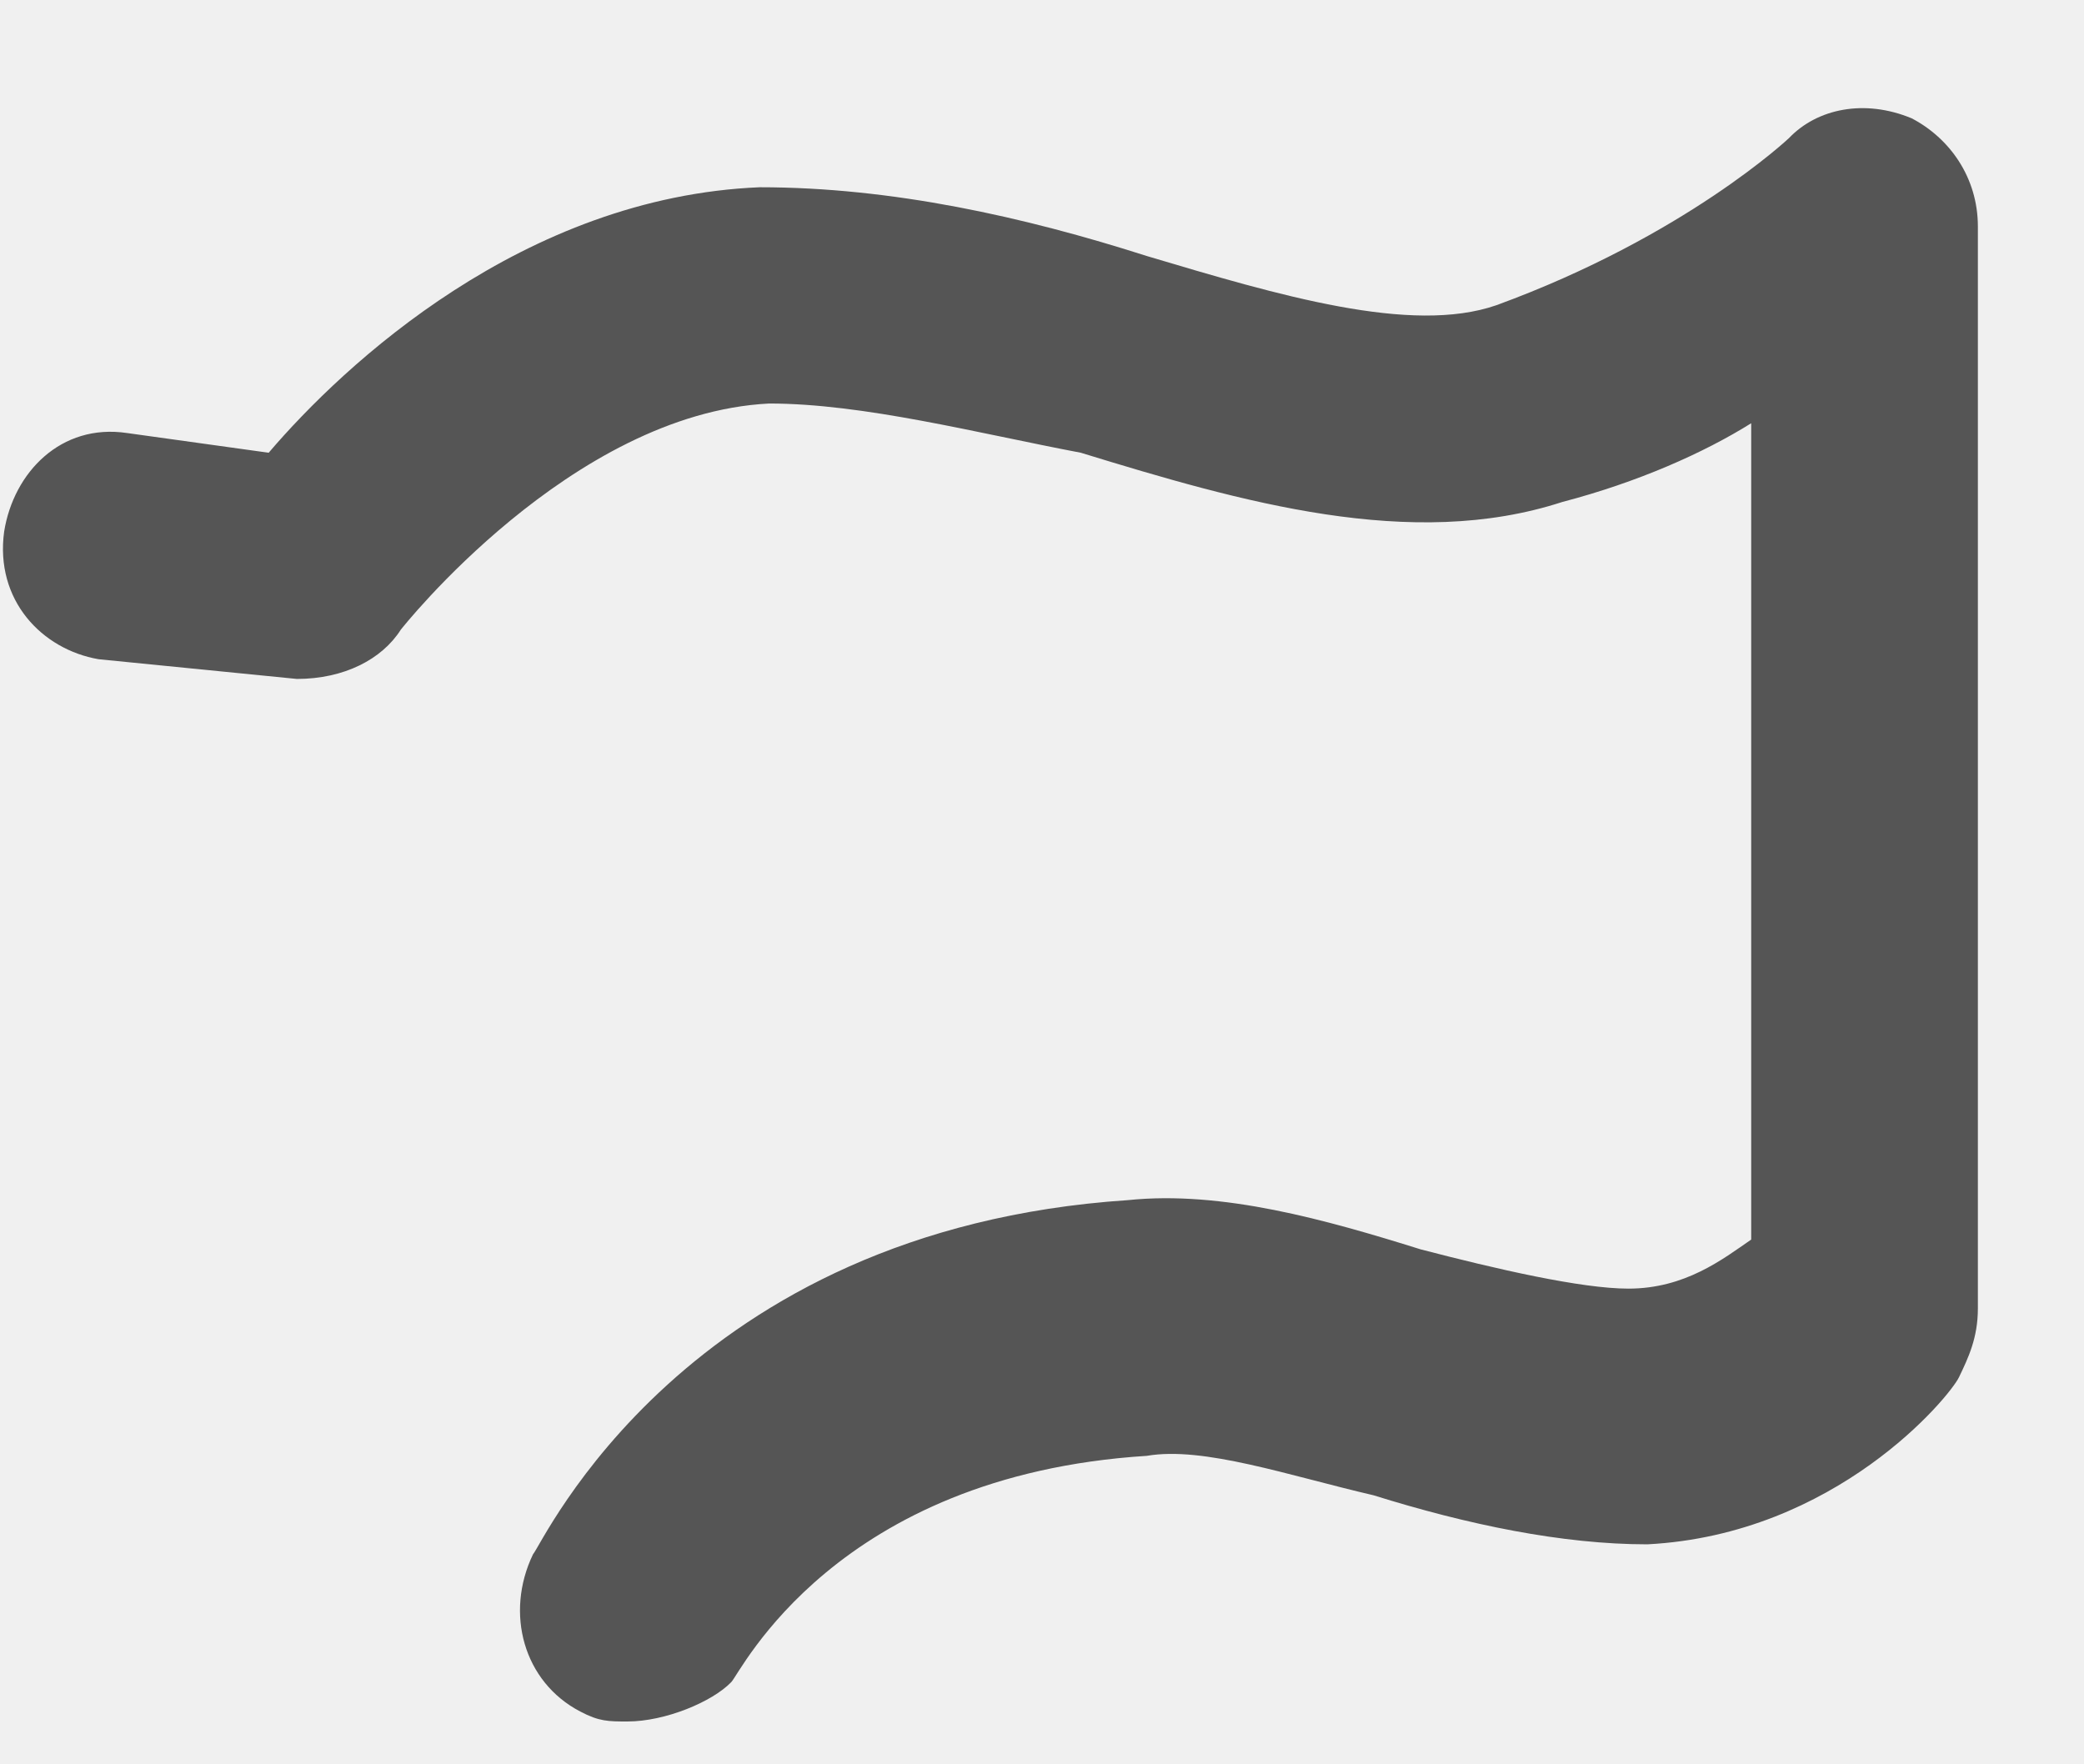
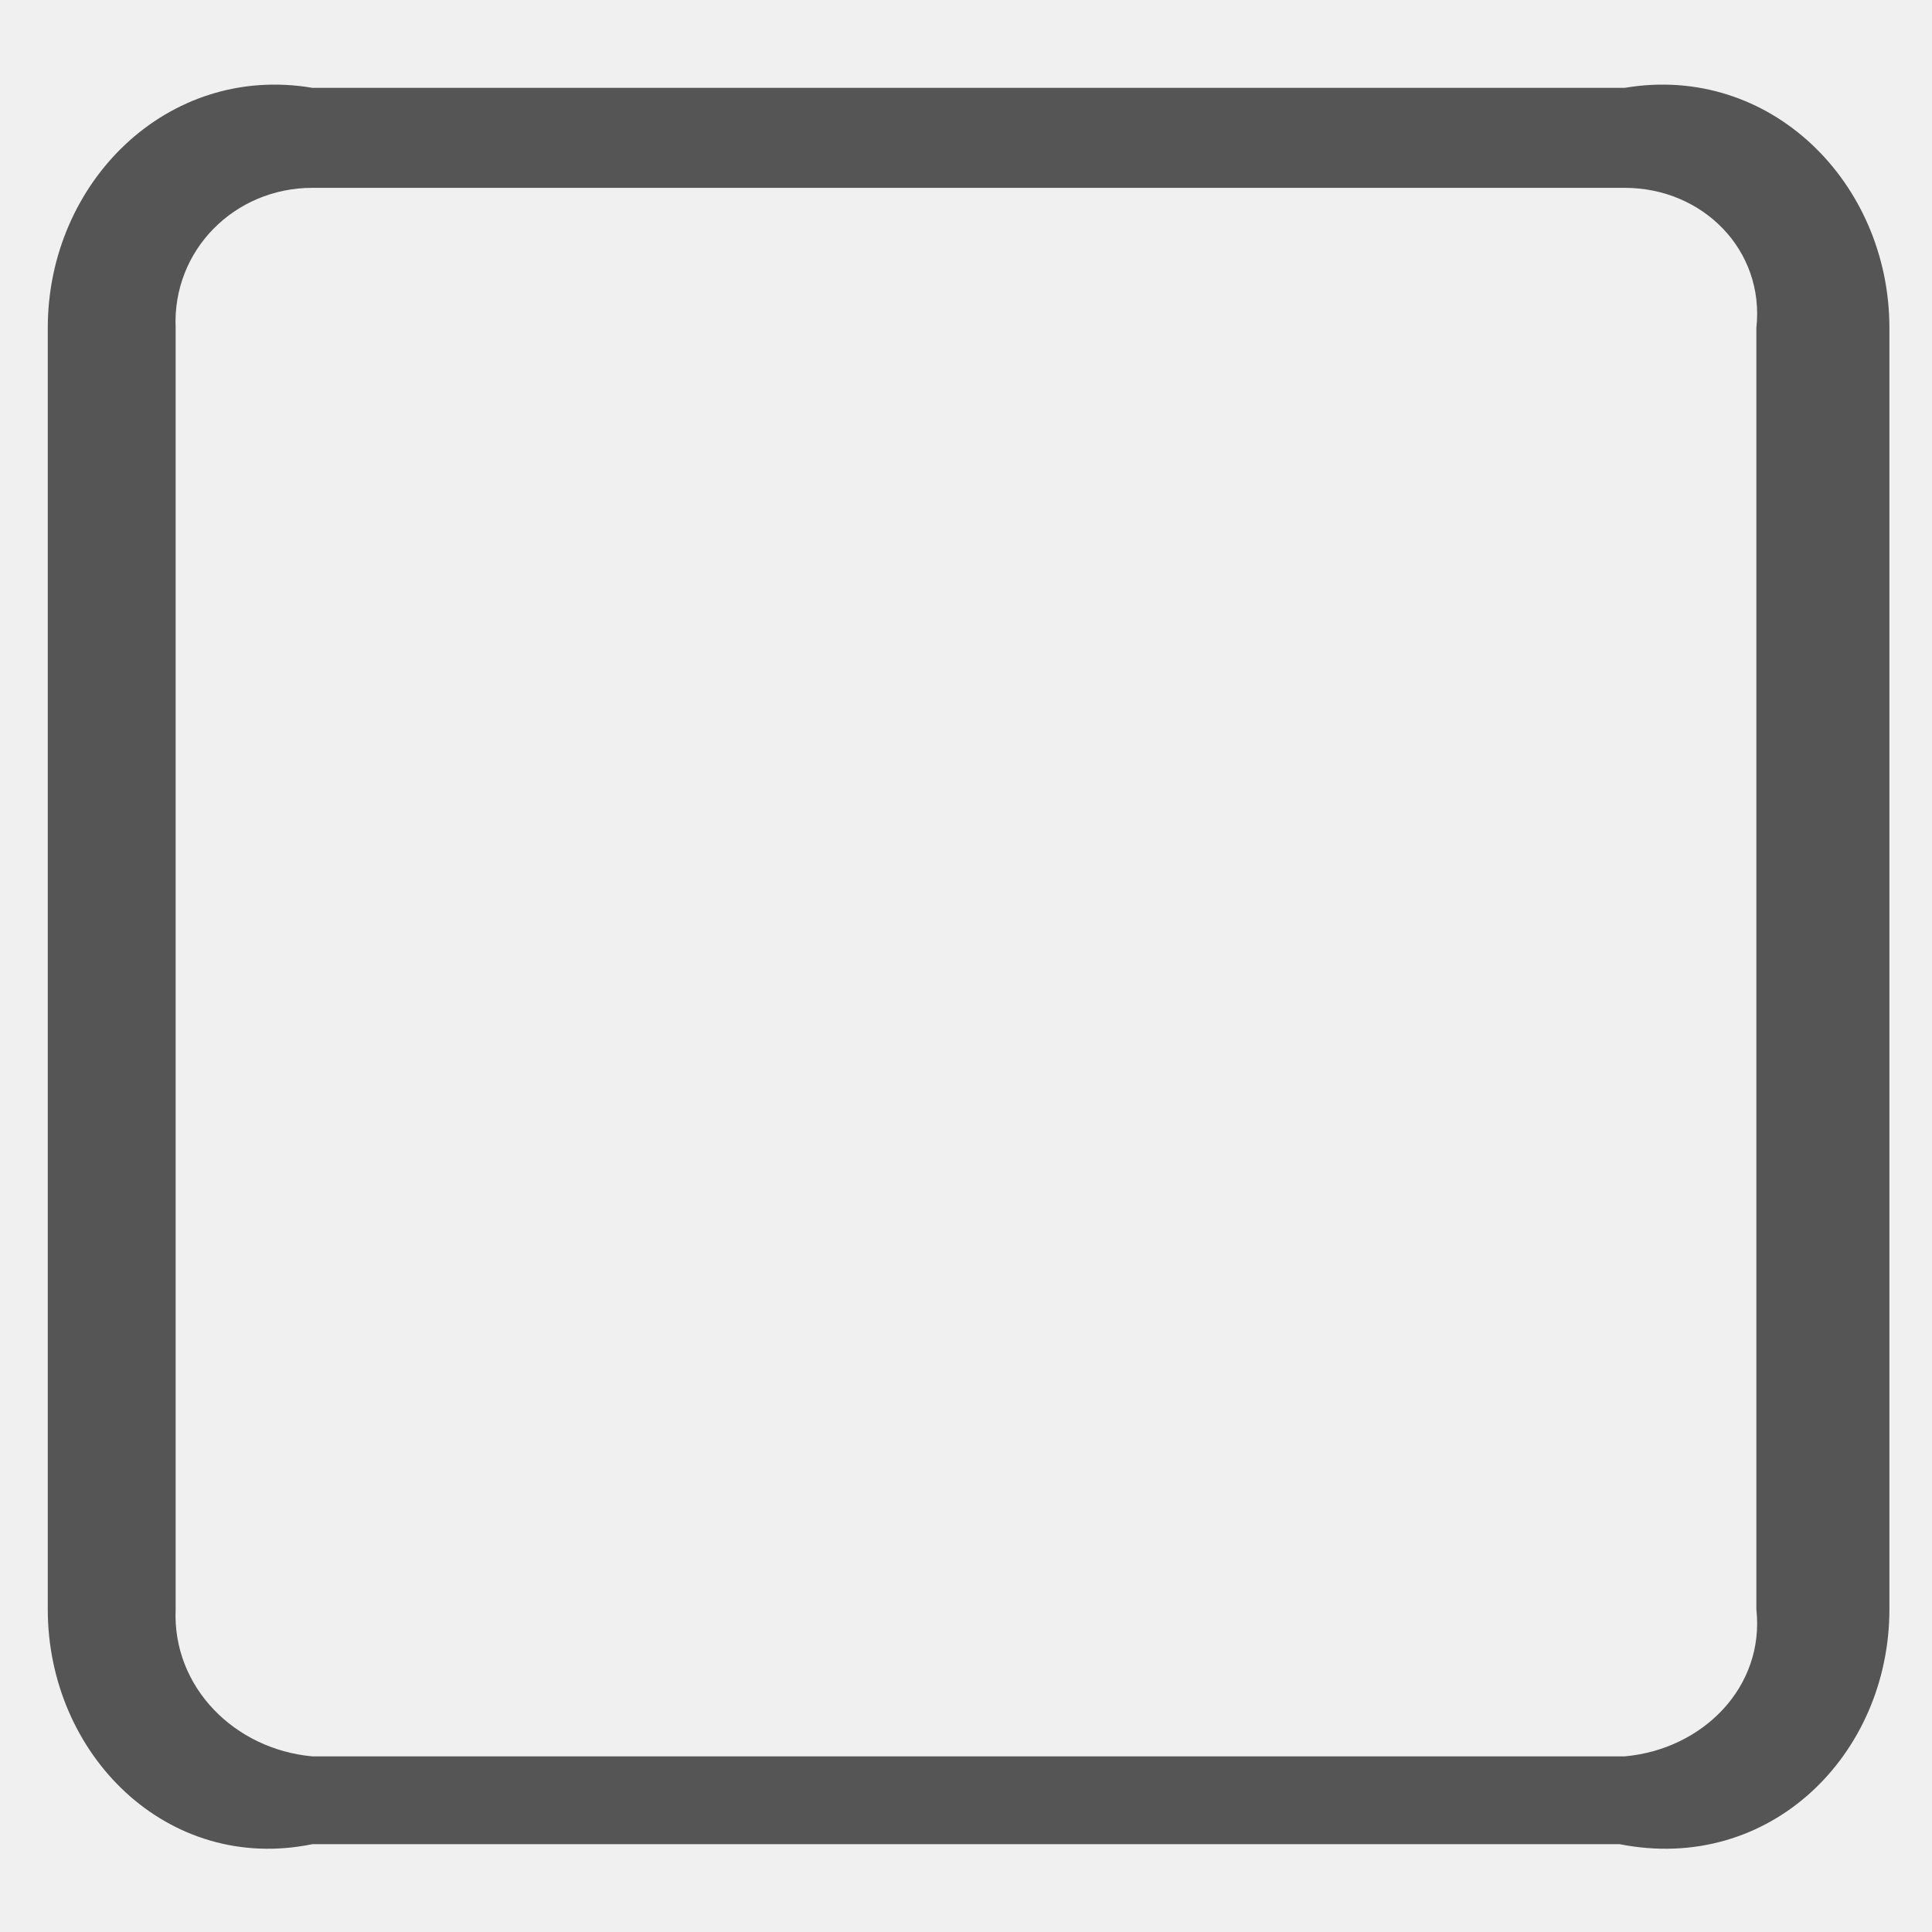
- <svg xmlns="http://www.w3.org/2000/svg" version="1.1" width="13px" height="11px">
+ <svg xmlns="http://www.w3.org/2000/svg" version="1.1" width="22px" height="22px">
  <defs>
    <pattern id="BGPattern" patternUnits="userSpaceOnUse" alignment="0 0" imageRepeat="None" />
-     <mask fill="white" id="Clip572">
-       <path d="M 4.562 10.492  C 4.444 10.615  4.15 10.738  3.914 10.738  C 3.796 10.738  3.737 10.738  3.62 10.676  C 3.266 10.492  3.148 10.063  3.325 9.695  C 3.384 9.633  4.268 7.67  7.036 7.486  C 7.625 7.425  8.273 7.609  8.862 7.793  C 9.334 7.916  9.864 8.038  10.158 8.038  C 10.512 8.038  10.747 7.854  10.924 7.732  L 10.924 2.64  C 10.63 2.824  10.217 3.008  9.746 3.131  C 8.803 3.438  7.743 3.131  6.742 2.824  C 6.094 2.701  5.387 2.517  4.798 2.517  C 3.561 2.579  2.5 3.928  2.5 3.928  C 2.383 4.112  2.147 4.235  1.852 4.235  L 0.615 4.112  C 0.262 4.051  -0.033 3.744  0.026 3.315  C 0.085 2.947  0.38 2.64  0.792 2.701  L 1.676 2.824  C 2.147 2.272  3.266 1.229  4.739 1.168  C 5.564 1.168  6.388 1.352  7.154 1.597  C 7.979 1.843  8.803 2.088  9.334 1.904  C 10.512 1.474  11.16 0.861  11.16 0.861  C 11.336 0.677  11.631 0.616  11.925 0.738  C 12.161 0.861  12.338 1.106  12.338 1.413  L 12.338 8.161  C 12.338 8.345  12.279 8.468  12.22 8.591  C 12.161 8.713  11.454 9.572  10.276 9.633  C 9.746 9.633  9.157 9.511  8.568 9.327  C 8.038 9.204  7.507 9.02  7.154 9.081  C 5.21 9.204  4.621 10.431  4.562 10.492  Z " fill-rule="evenodd" />
+     <mask fill="white" id="Clip786">
+       <path d="M 21.515 18.325  C 21.515 19.979  20.156 21.338  18.443 21  L 3.557 21  C 1.903 21.338  0.544 19.979  0.544 18.325  L 0.544 3.734  C 0.544 2.08  1.903 0.721  3.557 1  L 18.502 1  C 20.156 0.721  21.515 2.08  21.515 3.734  L 21.515 18.325  Z M 18.502 2.139  L 3.557 2.139  C 2.671 2.139  1.962 2.848  2 3.734  L 2 18.325  C 1.962 19.211  2.671 19.92  3.557 20  L 18.502 20  C 19.389 19.92  20.097 19.211  20 18.325  L 20 3.734  C 20.097 2.848  19.389 2.139  18.502 2.139  Z " fill-rule="evenodd" />
    </mask>
  </defs>
-   <g transform="matrix(1 0 0 1 -214 -370 )">
-     <path d="M 4.562 10.492  C 4.444 10.615  4.15 10.738  3.914 10.738  C 3.796 10.738  3.737 10.738  3.62 10.676  C 3.266 10.492  3.148 10.063  3.325 9.695  C 3.384 9.633  4.268 7.67  7.036 7.486  C 7.625 7.425  8.273 7.609  8.862 7.793  C 9.334 7.916  9.864 8.038  10.158 8.038  C 10.512 8.038  10.747 7.854  10.924 7.732  L 10.924 2.64  C 10.63 2.824  10.217 3.008  9.746 3.131  C 8.803 3.438  7.743 3.131  6.742 2.824  C 6.094 2.701  5.387 2.517  4.798 2.517  C 3.561 2.579  2.5 3.928  2.5 3.928  C 2.383 4.112  2.147 4.235  1.852 4.235  L 0.615 4.112  C 0.262 4.051  -0.033 3.744  0.026 3.315  C 0.085 2.947  0.38 2.64  0.792 2.701  L 1.676 2.824  C 2.147 2.272  3.266 1.229  4.739 1.168  C 5.564 1.168  6.388 1.352  7.154 1.597  C 7.979 1.843  8.803 2.088  9.334 1.904  C 10.512 1.474  11.16 0.861  11.16 0.861  C 11.336 0.677  11.631 0.616  11.925 0.738  C 12.161 0.861  12.338 1.106  12.338 1.413  L 12.338 8.161  C 12.338 8.345  12.279 8.468  12.22 8.591  C 12.161 8.713  11.454 9.572  10.276 9.633  C 9.746 9.633  9.157 9.511  8.568 9.327  C 8.038 9.204  7.507 9.02  7.154 9.081  C 5.21 9.204  4.621 10.431  4.562 10.492  Z " fill-rule="nonzero" fill="rgba(85, 85, 85, 1)" stroke="none" transform="matrix(1 0 0 1 214 370 )" class="fill" />
-     <path d="M 4.562 10.492  C 4.444 10.615  4.15 10.738  3.914 10.738  C 3.796 10.738  3.737 10.738  3.62 10.676  C 3.266 10.492  3.148 10.063  3.325 9.695  C 3.384 9.633  4.268 7.67  7.036 7.486  C 7.625 7.425  8.273 7.609  8.862 7.793  C 9.334 7.916  9.864 8.038  10.158 8.038  C 10.512 8.038  10.747 7.854  10.924 7.732  L 10.924 2.64  C 10.63 2.824  10.217 3.008  9.746 3.131  C 8.803 3.438  7.743 3.131  6.742 2.824  C 6.094 2.701  5.387 2.517  4.798 2.517  C 3.561 2.579  2.5 3.928  2.5 3.928  C 2.383 4.112  2.147 4.235  1.852 4.235  L 0.615 4.112  C 0.262 4.051  -0.033 3.744  0.026 3.315  C 0.085 2.947  0.38 2.64  0.792 2.701  L 1.676 2.824  C 2.147 2.272  3.266 1.229  4.739 1.168  C 5.564 1.168  6.388 1.352  7.154 1.597  C 7.979 1.843  8.803 2.088  9.334 1.904  C 10.512 1.474  11.16 0.861  11.16 0.861  C 11.336 0.677  11.631 0.616  11.925 0.738  C 12.161 0.861  12.338 1.106  12.338 1.413  L 12.338 8.161  C 12.338 8.345  12.279 8.468  12.22 8.591  C 12.161 8.713  11.454 9.572  10.276 9.633  C 9.746 9.633  9.157 9.511  8.568 9.327  C 8.038 9.204  7.507 9.02  7.154 9.081  C 5.21 9.204  4.621 10.431  4.562 10.492  Z " stroke-width="0" stroke-dasharray="0" stroke="rgba(255, 255, 255, 0)" fill="none" transform="matrix(1 0 0 1 214 370 )" class="stroke" mask="url(#Clip572)" />
+   <g transform="matrix(1 0 0 1 -209 -366 )">
+     <path d="M 21.515 18.325  C 21.515 19.979  20.156 21.338  18.443 21  L 3.557 21  C 1.903 21.338  0.544 19.979  0.544 18.325  L 0.544 3.734  C 0.544 2.08  1.903 0.721  3.557 1  L 18.502 1  C 20.156 0.721  21.515 2.08  21.515 3.734  L 21.515 18.325  Z M 18.502 2.139  L 3.557 2.139  C 2.671 2.139  1.962 2.848  2 3.734  L 2 18.325  C 1.962 19.211  2.671 19.92  3.557 20  L 18.502 20  C 19.389 19.92  20.097 19.211  20 18.325  L 20 3.734  C 20.097 2.848  19.389 2.139  18.502 2.139  Z " fill-rule="nonzero" fill="rgba(85, 85, 85, 1)" stroke="none" transform="matrix(1 0 0 1 209 366 )" class="fill" />
+     <path d="M 21.515 18.325  C 21.515 19.979  20.156 21.338  18.443 21  L 3.557 21  C 1.903 21.338  0.544 19.979  0.544 18.325  L 0.544 3.734  C 0.544 2.08  1.903 0.721  3.557 1  L 18.502 1  C 20.156 0.721  21.515 2.08  21.515 3.734  L 21.515 18.325  Z " stroke-width="0" stroke-dasharray="0" stroke="rgba(255, 255, 255, 0)" fill="none" transform="matrix(1 0 0 1 209 366 )" class="stroke" mask="url(#Clip786)" />
+     <path d="M 18.502 2.139  L 3.557 2.139  C 2.671 2.139  1.962 2.848  2 3.734  L 2 18.325  C 1.962 19.211  2.671 19.92  3.557 20  L 18.502 20  C 19.389 19.92  20.097 19.211  20 18.325  L 20 3.734  C 20.097 2.848  19.389 2.139  18.502 2.139  Z " stroke-width="0" stroke-dasharray="0" stroke="rgba(255, 255, 255, 0)" fill="none" transform="matrix(1 0 0 1 209 366 )" class="stroke" mask="url(#Clip786)" />
  </g>
</svg>
